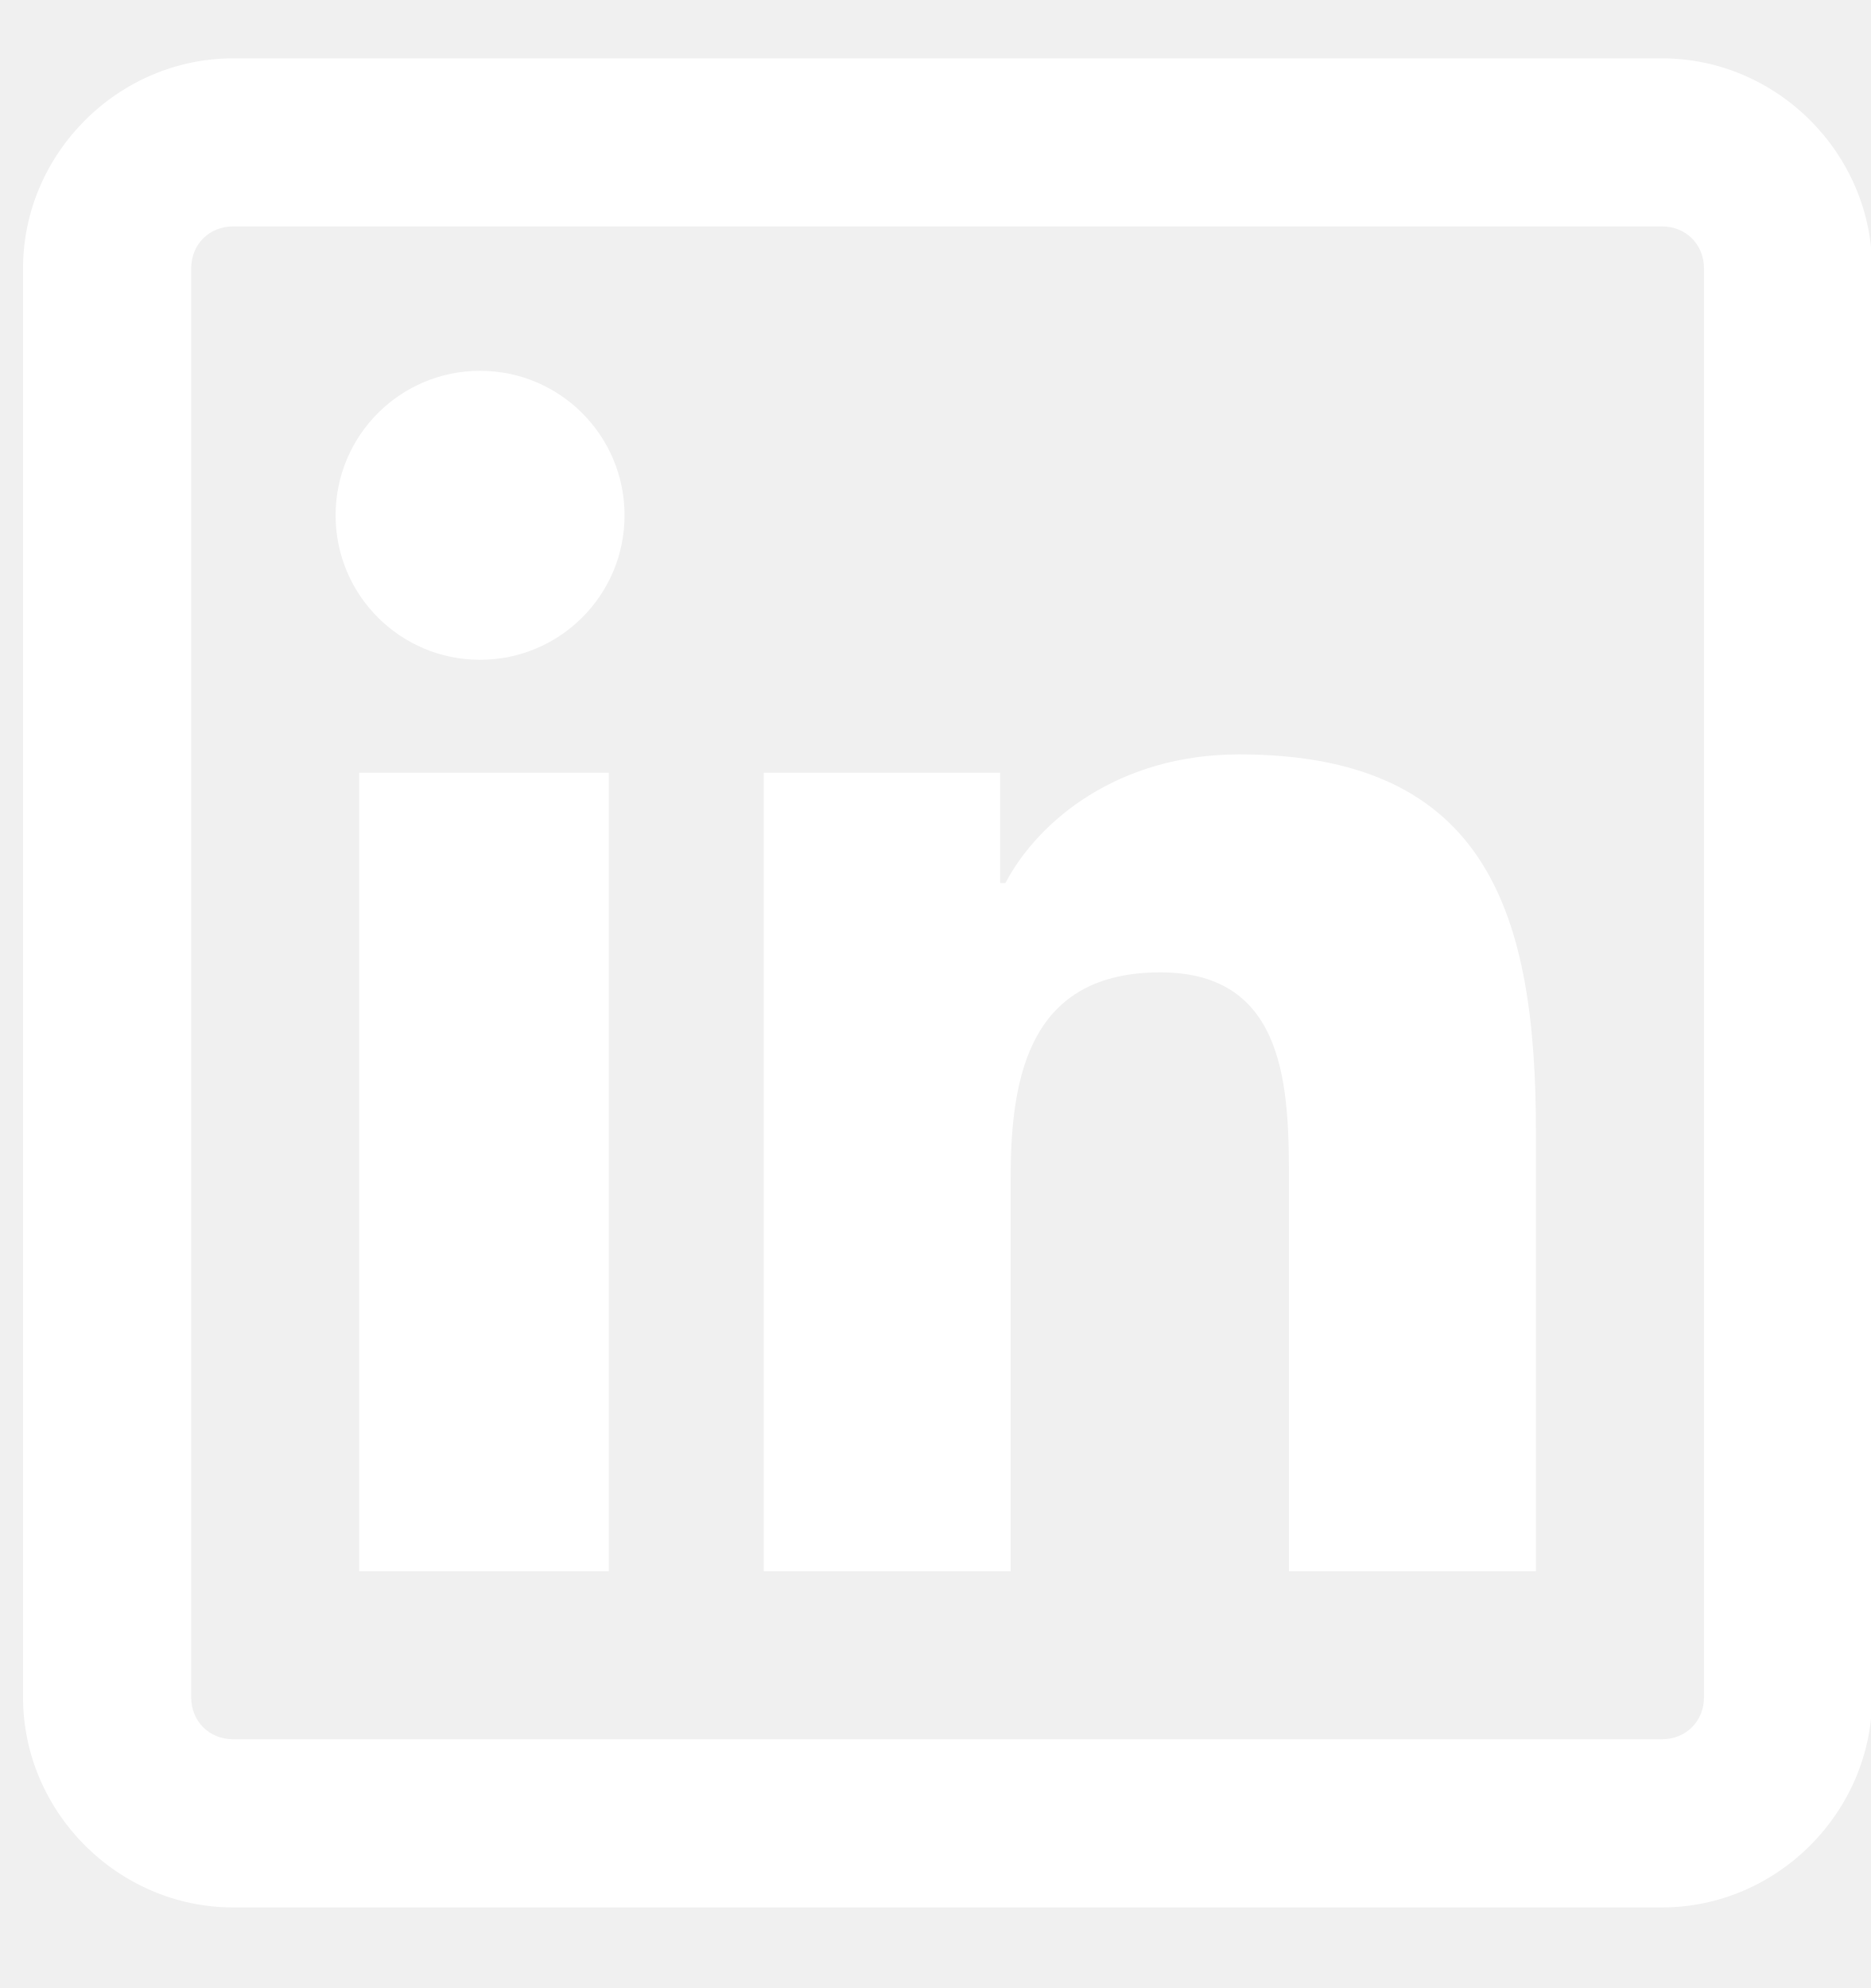
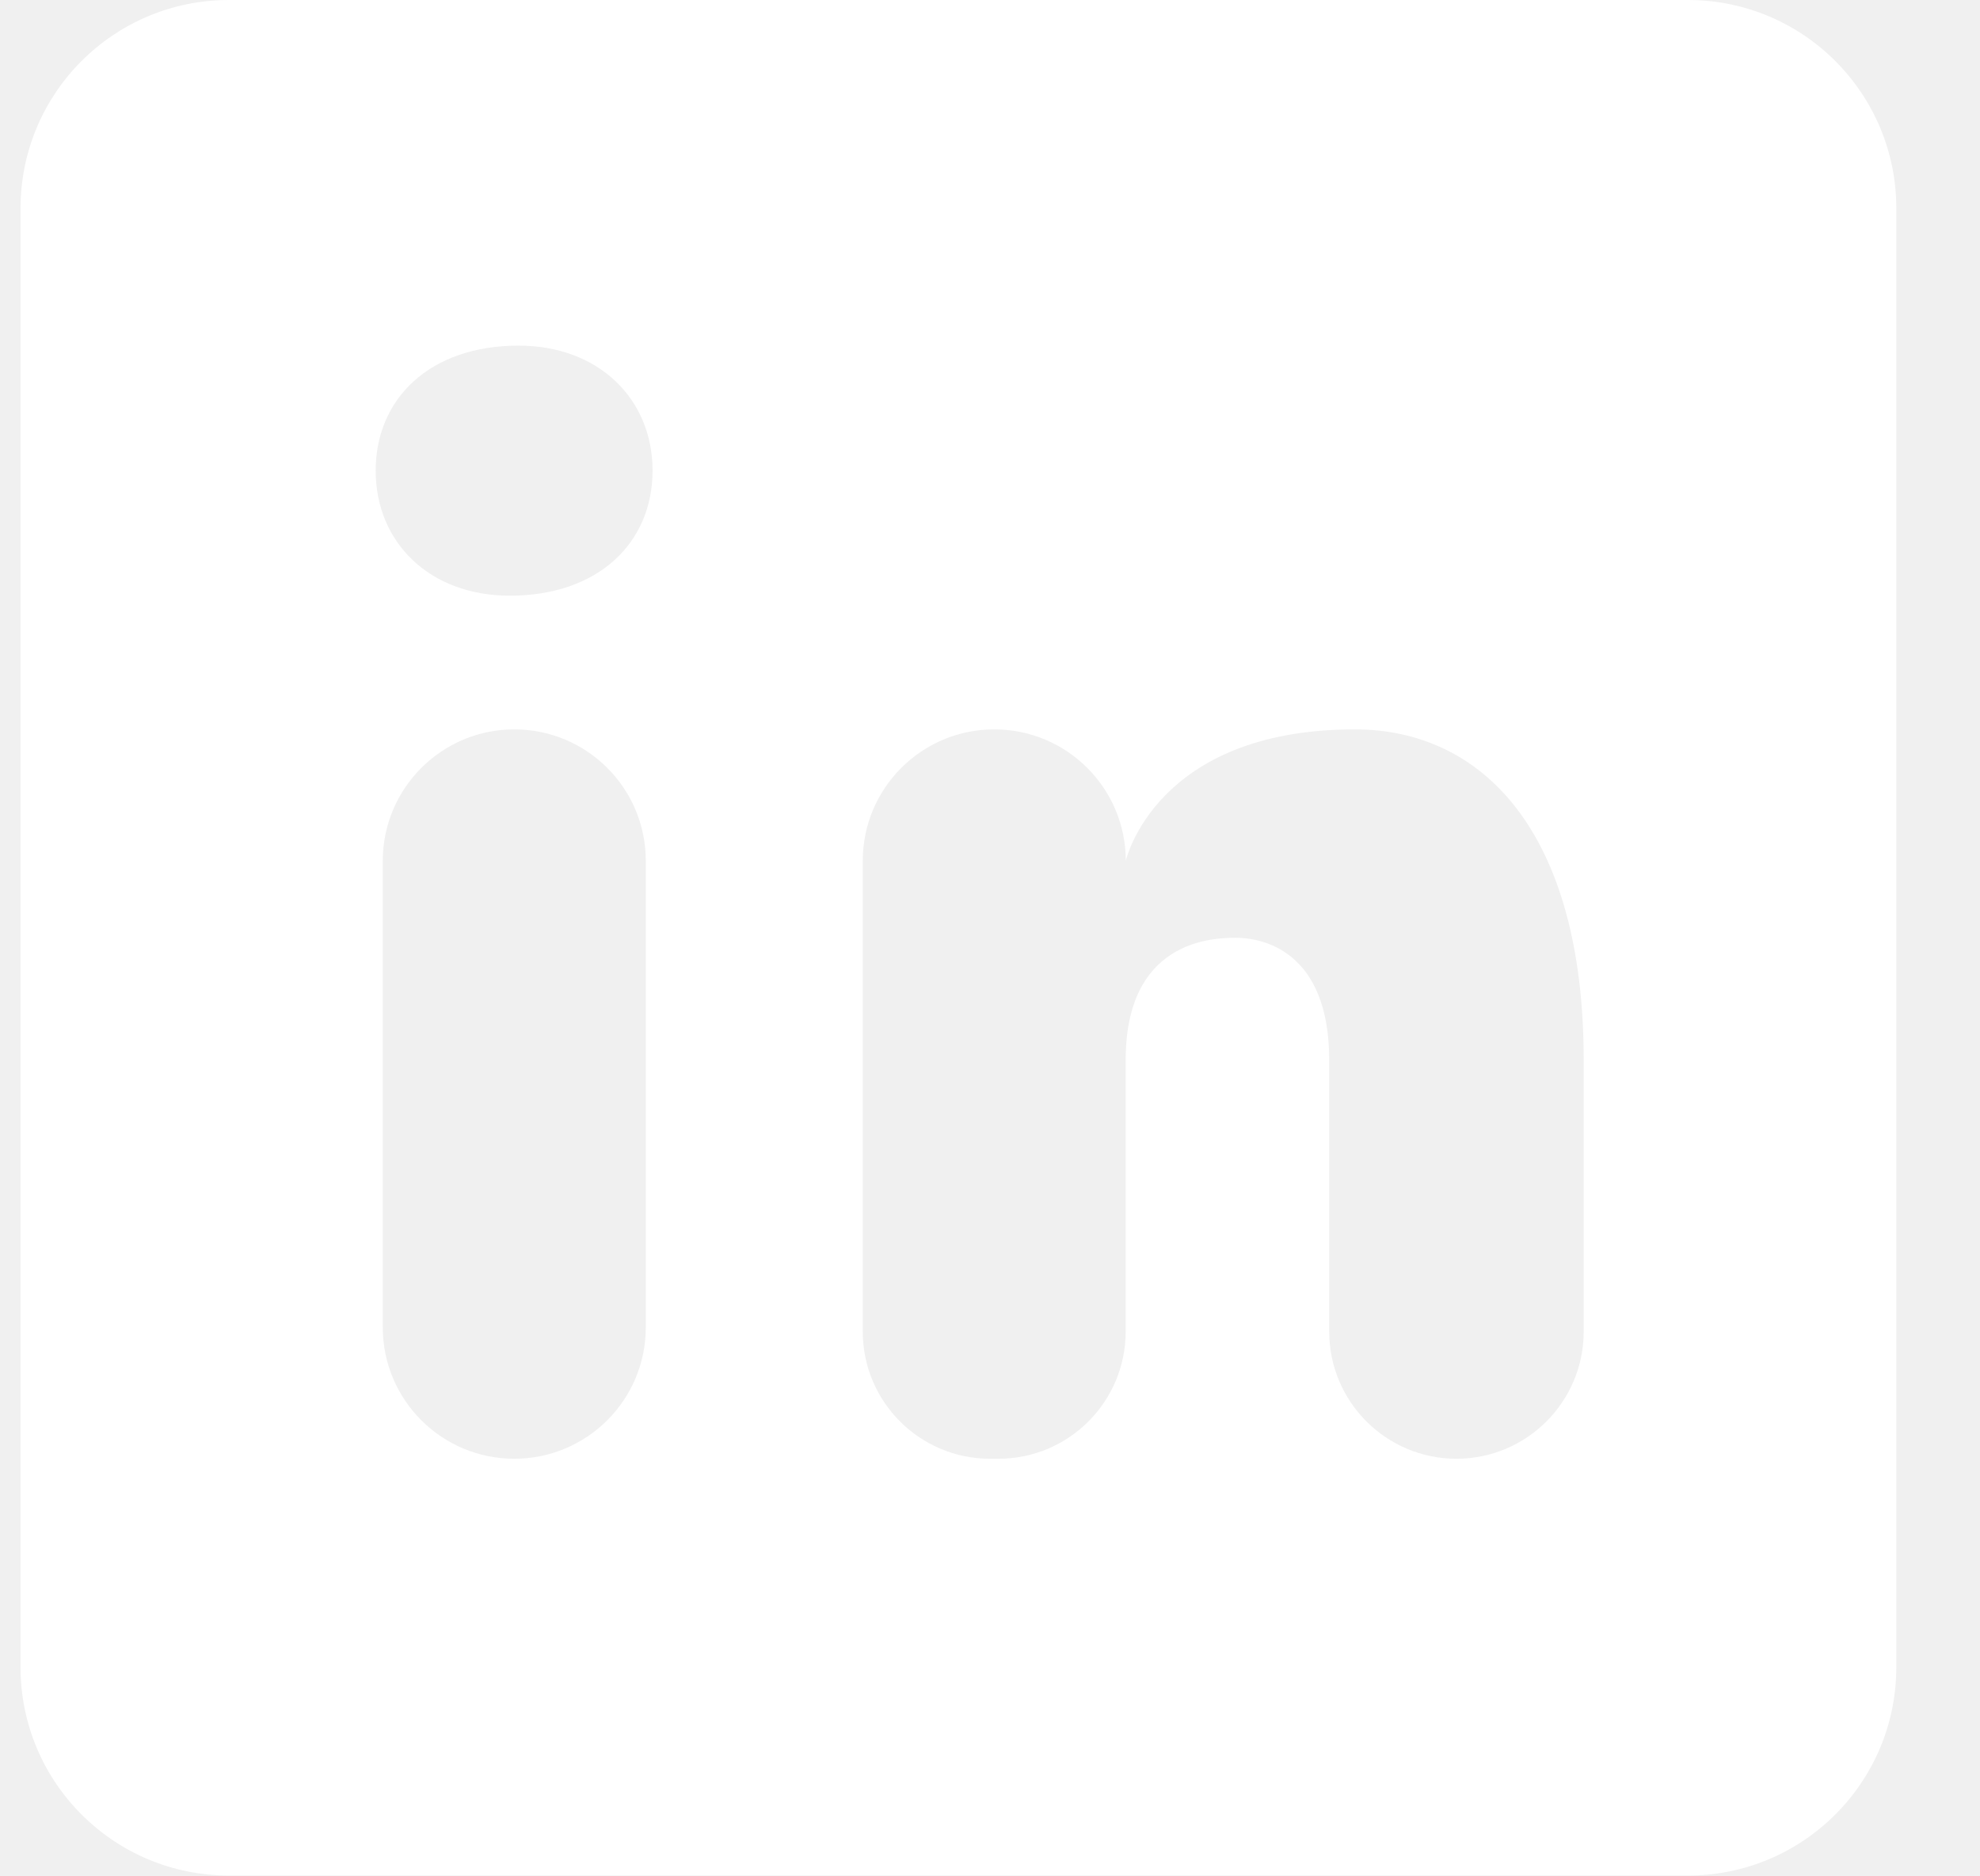
- <svg xmlns="http://www.w3.org/2000/svg" width="16" height="17" viewBox="0 0 16 17" fill="none">
-   <path d="M1.994 0.499C1.011 0.499 0.197 1.313 0.197 2.295V14.514C0.197 15.497 1.011 16.311 1.994 16.311H14.213C15.196 16.311 16.01 15.497 16.01 14.514V2.295C16.01 1.313 15.196 0.499 14.213 0.499H1.994ZM1.994 1.936H14.213C14.418 1.936 14.572 2.09 14.572 2.295V14.514C14.572 14.719 14.418 14.873 14.213 14.873H1.994C1.789 14.873 1.635 14.719 1.635 14.514V2.295C1.635 2.09 1.789 1.936 1.994 1.936ZM4.105 3.171C3.423 3.171 2.87 3.724 2.87 4.407C2.87 5.089 3.423 5.642 4.105 5.642C4.788 5.642 5.341 5.089 5.341 4.407C5.341 3.724 4.788 3.171 4.105 3.171ZM10.597 6.451C9.566 6.451 8.881 7.015 8.598 7.551H8.553V6.608H6.531V13.436H8.643V10.067C8.643 9.177 8.819 8.315 9.923 8.315C11.009 8.315 11.023 9.32 11.023 10.112V13.436H13.135V9.685C13.135 7.849 12.745 6.451 10.597 6.451ZM3.072 6.608V13.436H5.206V6.608H3.072Z" fill="white" />
+ <svg xmlns="http://www.w3.org/2000/svg" width="19" height="18" viewBox="0 0 19 18" fill="none">
+   <path d="M16.197 0H2.197C1.092 0 0.197 0.895 0.197 2V16C0.197 17.105 1.092 18 2.197 18H16.197C17.302 18 18.197 17.105 18.197 16V2C18.197 0.895 17.302 0 16.197 0ZM4.935 14C4.238 14 3.673 13.435 3.673 12.738V8.261C3.674 7.565 4.239 7 4.935 7C5.632 7 6.197 7.565 6.197 8.262V12.739C6.197 13.435 5.632 14 4.935 14ZM4.891 5.717C4.12 5.717 3.605 5.203 3.605 4.517C3.605 3.831 4.119 3.317 4.976 3.317C5.747 3.317 6.262 3.831 6.262 4.517C6.262 5.203 5.748 5.717 4.891 5.717ZM13.976 14C13.302 14 12.755 13.453 12.755 12.779V10.174C12.755 9.116 12.104 9 11.86 9C11.616 9 10.802 9.035 10.802 10.174V12.779C10.802 13.453 10.255 14 9.581 14H9.5C8.826 14 8.279 13.453 8.279 12.779V8.262C8.279 7.565 8.844 7 9.541 7C10.238 7 10.803 7.565 10.803 8.262C10.803 8.262 11.085 7 13.001 7C14.22 7 15.197 7.977 15.197 10.174V12.779C15.197 13.453 14.65 14 13.976 14Z" fill="white" />
</svg>
